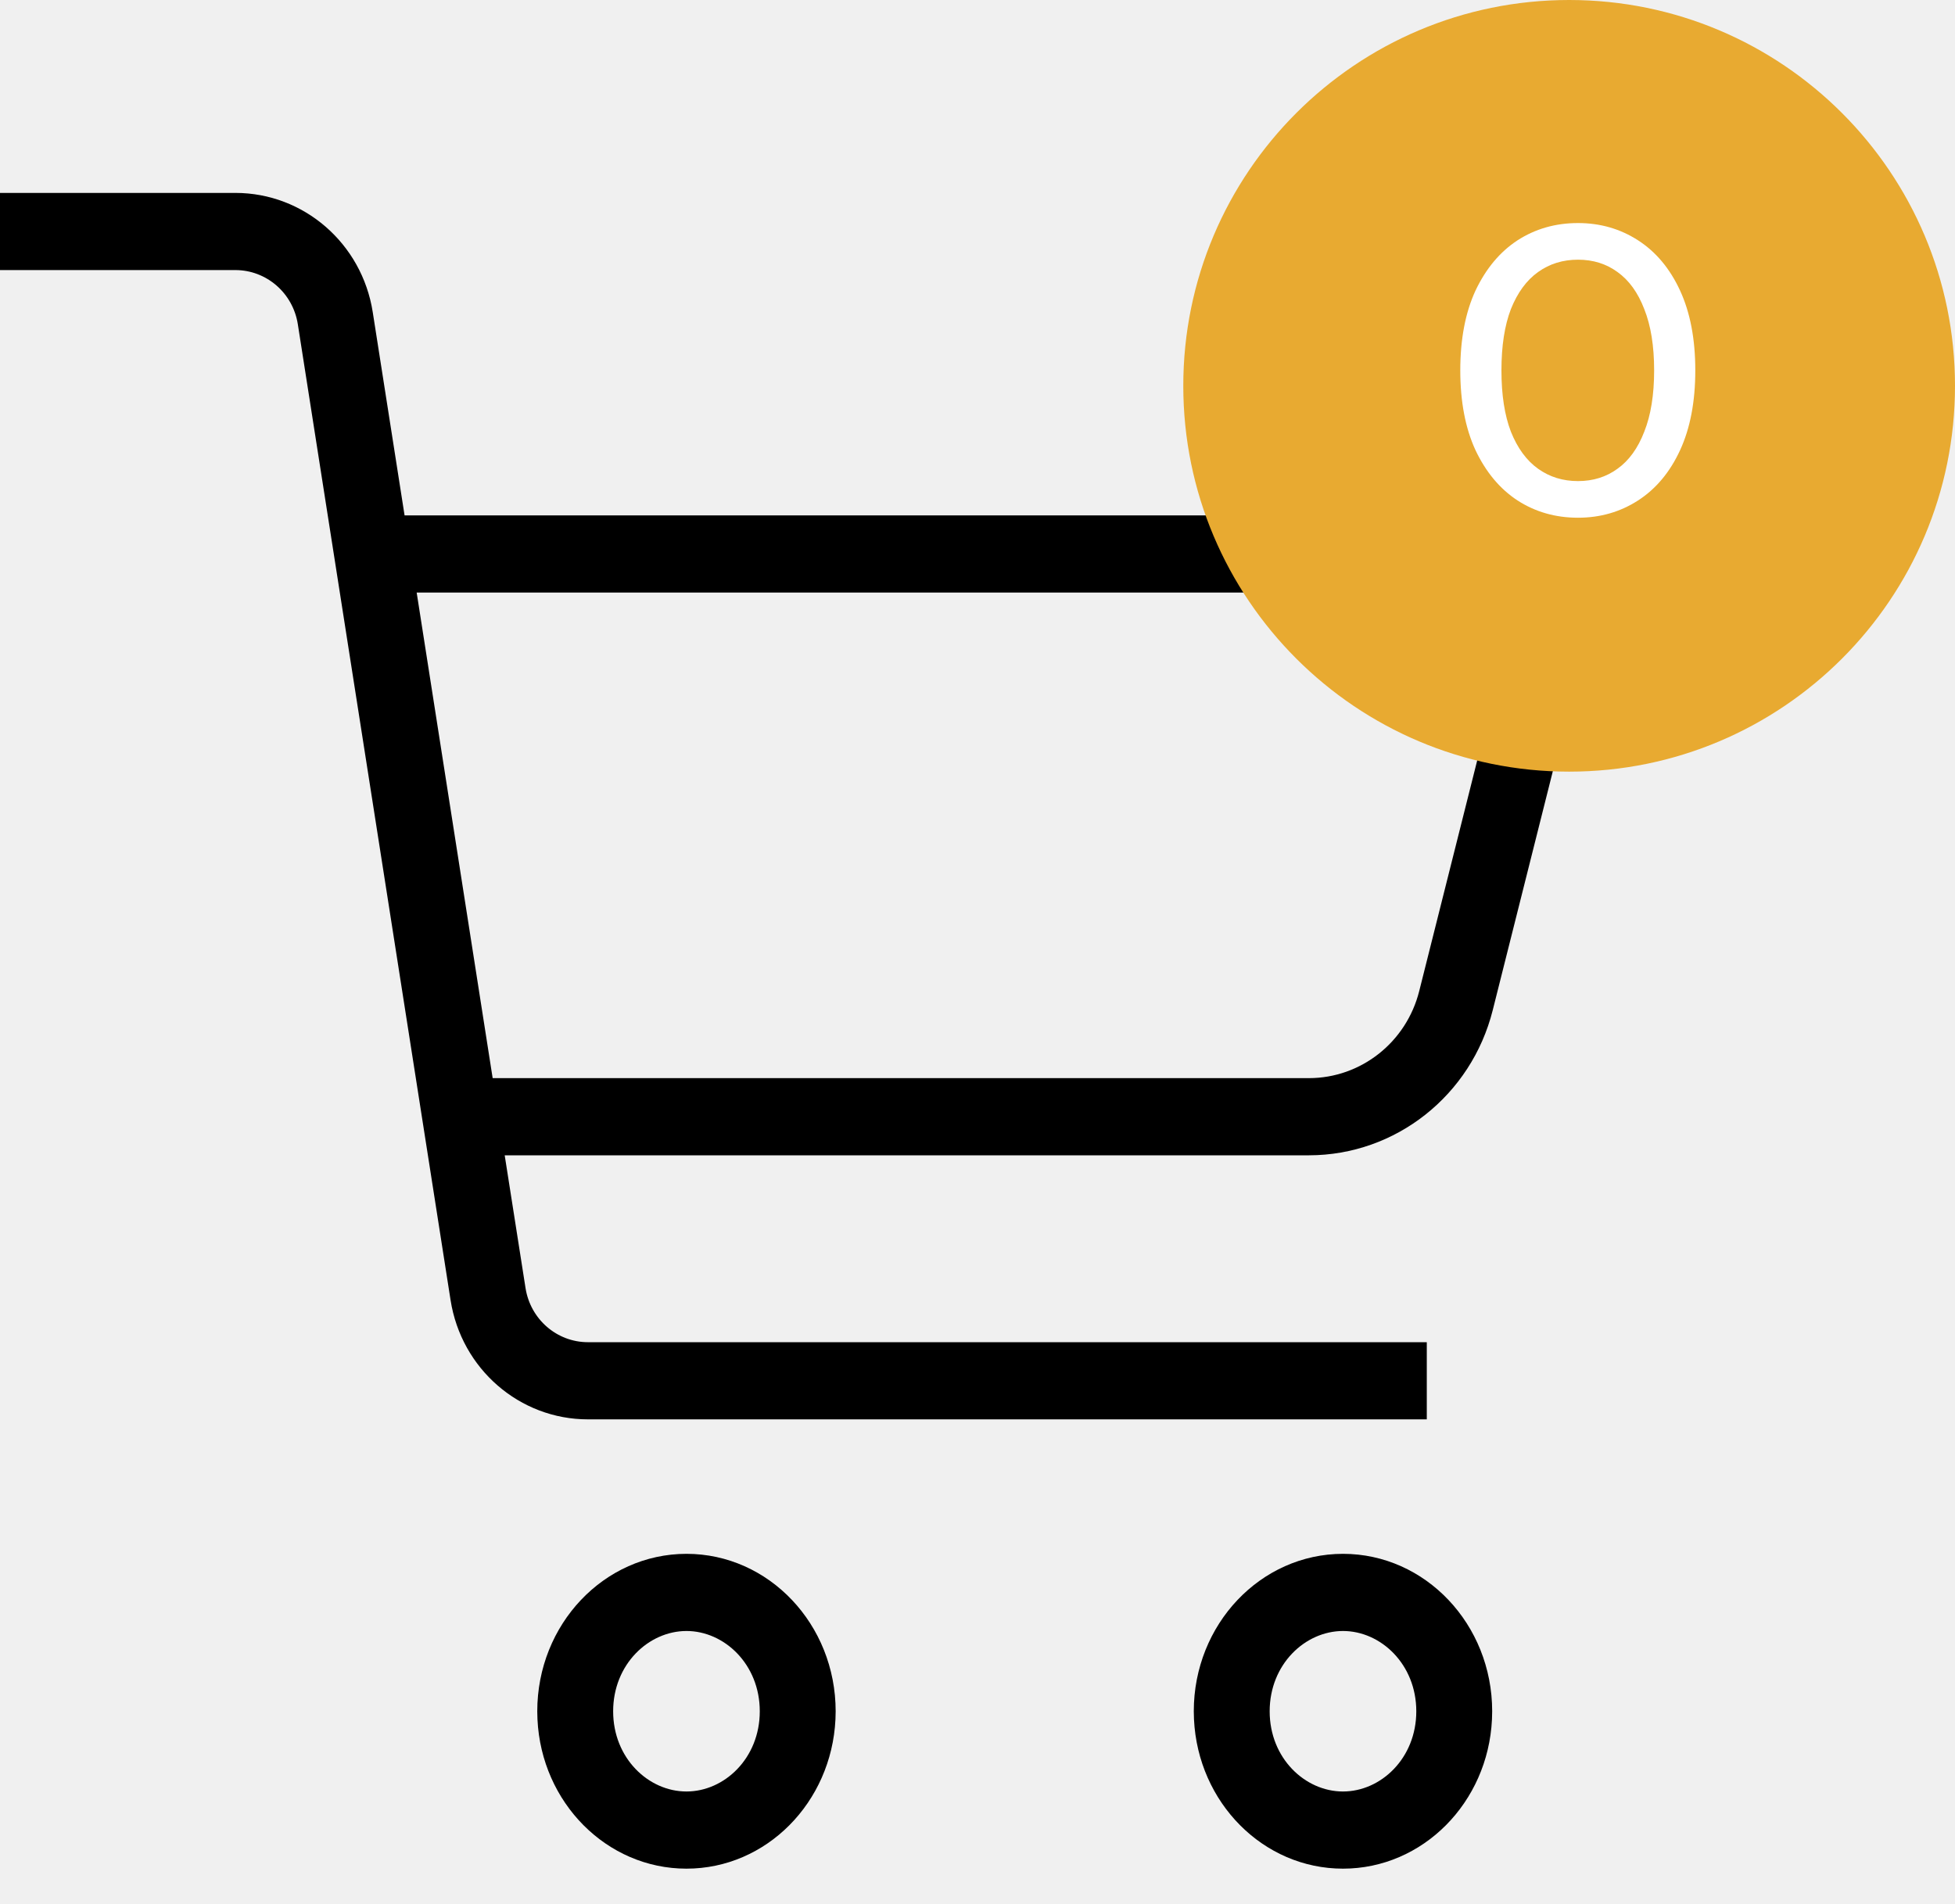
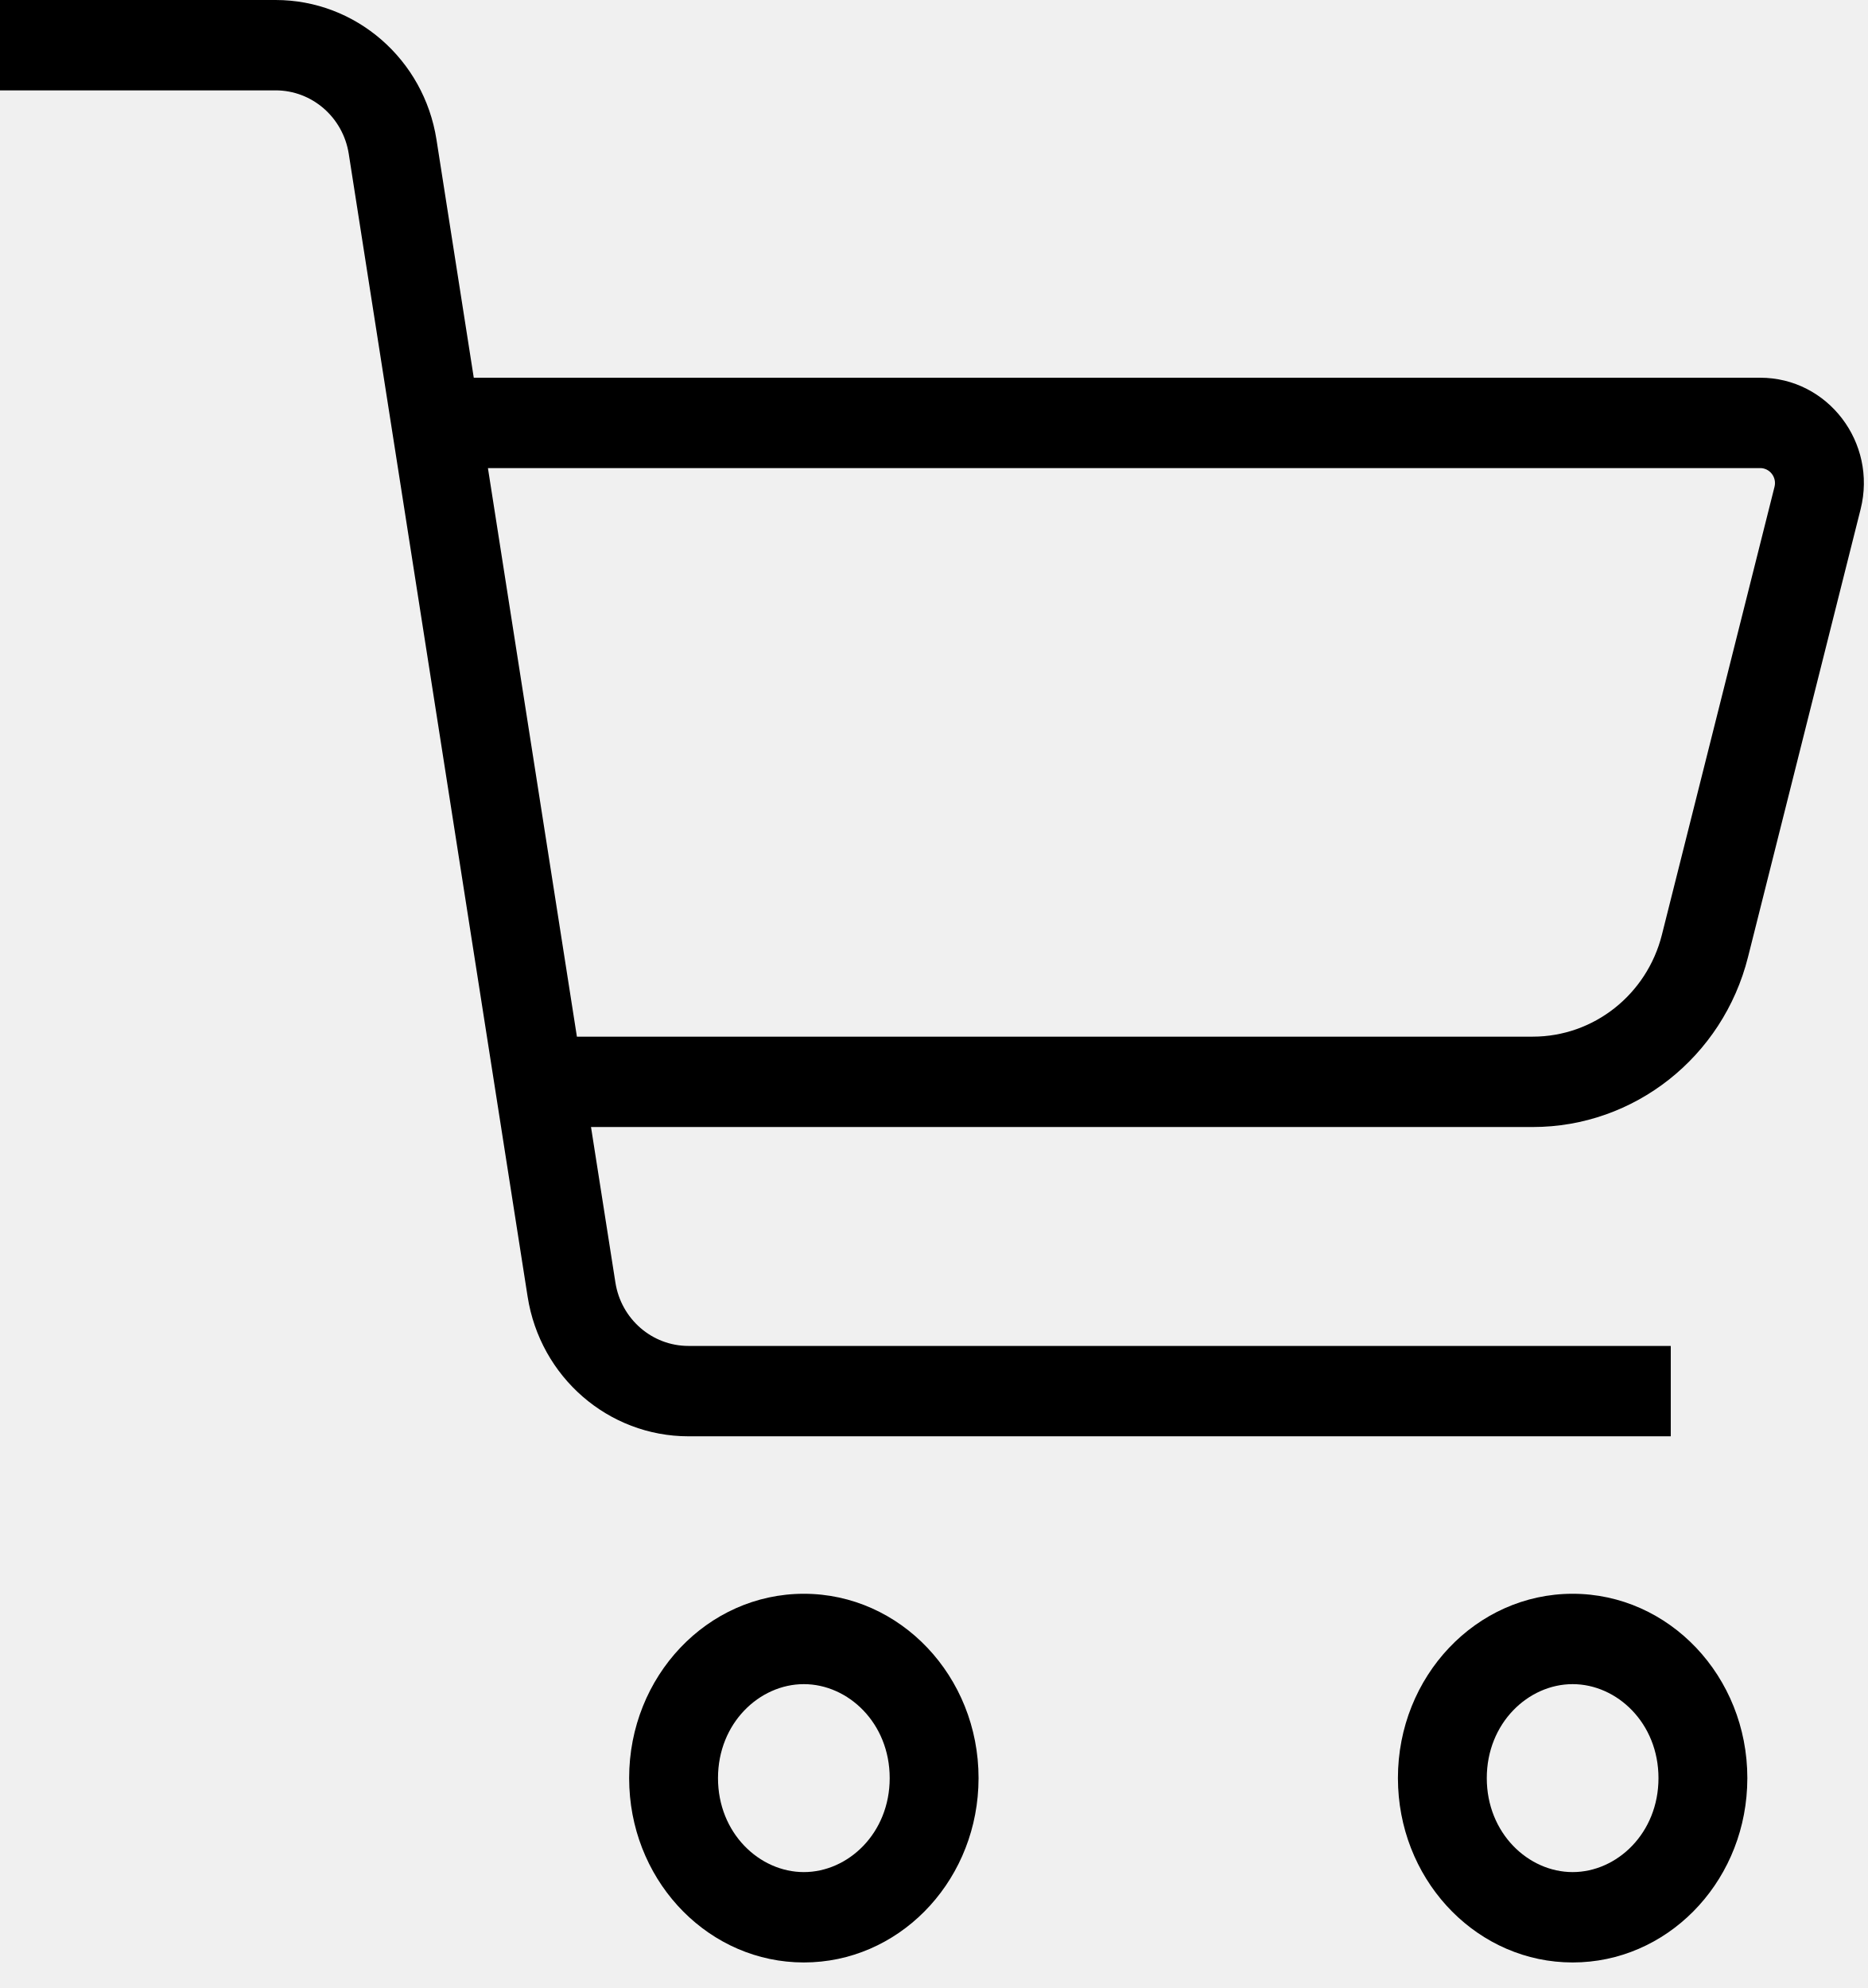
- <svg xmlns="http://www.w3.org/2000/svg" width="38" height="37" viewBox="0 0 38 37" fill="none">
-   <path d="M4.575 3.75C5.904 3.75 7.036 4.732 7.245 6.067L7.864 10.019H29.217C30.34 10.019 31.162 11.096 30.884 12.203L29.015 19.636C28.598 21.296 27.127 22.457 25.443 22.458H9.81L10.215 25.039C10.31 25.645 10.824 26.091 11.428 26.091H27.733V27.591H11.428C10.099 27.591 8.967 26.609 8.758 25.274L5.789 6.303C5.694 5.696 5.179 5.25 4.575 5.25H0V3.75H4.575ZM9.576 20.958H25.443C26.453 20.957 27.336 20.261 27.586 19.265L29.455 11.831C29.495 11.672 29.377 11.519 29.217 11.519H8.099L9.576 20.958Z" fill="black" />
-   <path d="M14.768 33.266C14.768 32.352 14.079 31.705 13.343 31.705C12.607 31.706 11.918 32.352 11.918 33.266C11.918 34.18 12.607 34.825 13.343 34.825V36.325C11.791 36.325 10.524 35.04 10.447 33.423L10.443 33.266C10.443 31.576 11.741 30.206 13.343 30.205C14.945 30.205 16.243 31.576 16.243 33.266L16.239 33.423C16.161 35.04 14.895 36.325 13.343 36.325V34.825C14.079 34.825 14.768 34.18 14.768 33.266Z" fill="black" />
-   <path d="M27.529 33.266C27.529 32.352 26.84 31.705 26.104 31.705C25.368 31.706 24.679 32.352 24.679 33.266C24.679 34.18 25.368 34.825 26.104 34.825V36.325C24.553 36.325 23.286 35.04 23.208 33.423L23.204 33.266C23.204 31.576 24.503 30.206 26.104 30.205C27.706 30.205 29.004 31.576 29.004 33.266L29 33.423C28.923 35.04 27.656 36.325 26.104 36.325V34.825C26.84 34.825 27.529 34.18 27.529 33.266Z" fill="black" />
-   <path d="M38 7.5C38 11.642 34.642 15 30.5 15C26.358 15 23 11.642 23 7.5C23 3.358 26.358 0 30.5 0C34.642 0 38 3.358 38 7.5Z" fill="#E8AA31" />
-   <path d="M30.672 10.064C30.235 10.064 29.843 9.952 29.496 9.728C29.154 9.504 28.883 9.179 28.68 8.752C28.483 8.325 28.384 7.808 28.384 7.2C28.384 6.592 28.483 6.075 28.68 5.648C28.883 5.221 29.154 4.896 29.496 4.672C29.843 4.448 30.235 4.336 30.672 4.336C31.104 4.336 31.493 4.448 31.84 4.672C32.187 4.896 32.459 5.221 32.656 5.648C32.853 6.075 32.952 6.592 32.952 7.2C32.952 7.808 32.853 8.325 32.656 8.752C32.459 9.179 32.187 9.504 31.84 9.728C31.493 9.952 31.104 10.064 30.672 10.064ZM30.672 9.352C30.965 9.352 31.221 9.272 31.44 9.112C31.664 8.952 31.837 8.712 31.96 8.392C32.088 8.072 32.152 7.675 32.152 7.2C32.152 6.725 32.088 6.328 31.96 6.008C31.837 5.688 31.664 5.448 31.44 5.288C31.221 5.128 30.965 5.048 30.672 5.048C30.378 5.048 30.12 5.128 29.896 5.288C29.672 5.448 29.496 5.688 29.368 6.008C29.245 6.328 29.184 6.725 29.184 7.2C29.184 7.675 29.245 8.072 29.368 8.392C29.496 8.712 29.672 8.952 29.896 9.112C30.12 9.272 30.378 9.352 30.672 9.352Z" fill="white" />
+ <svg xmlns="http://www.w3.org/2000/svg" width="31" height="33" viewBox="0 0 31 33" fill="none">
+   <path d="M4.575 0C5.904 9.79554e-05 7.036 0.983 7.245 2.317L7.864 6.27H29.217C30.34 6.27 31.162 7.346 30.884 8.453L29.015 15.887C28.598 17.546 27.127 18.708 25.443 18.708H9.81L10.215 21.289C10.31 21.896 10.824 22.342 11.428 22.342H27.733V23.842H11.428C10.099 23.842 8.967 22.86 8.758 21.524L5.789 2.554C5.694 1.947 5.179 1.5 4.575 1.5H0V0H4.575ZM9.576 17.208H25.443C26.453 17.208 27.336 16.511 27.586 15.516L29.455 8.081C29.495 7.923 29.377 7.77 29.217 7.77H8.099L9.576 17.208Z" fill="black" />
+   <path d="M14.768 29.516C14.768 28.602 14.079 27.956 13.343 27.956C12.607 27.956 11.918 28.602 11.918 29.516C11.918 30.43 12.607 31.076 13.343 31.076V32.576C11.791 32.576 10.524 31.29 10.447 29.674L10.443 29.516C10.443 27.826 11.741 26.456 13.343 26.456C14.945 26.456 16.243 27.826 16.243 29.516L16.239 29.674C16.161 31.29 14.895 32.576 13.343 32.576V31.076C14.079 31.076 14.768 30.43 14.768 29.516Z" fill="black" />
+   <path d="M27.529 29.516C27.529 28.602 26.84 27.956 26.104 27.956C25.368 27.956 24.679 28.602 24.679 29.516C24.679 30.43 25.368 31.076 26.104 31.076V32.576C24.553 32.576 23.286 31.29 23.208 29.674L23.204 29.516C23.204 27.826 24.503 26.456 26.104 26.456C27.706 26.456 29.004 27.826 29.004 29.516L29 29.674C28.923 31.29 27.656 32.576 26.104 32.576V31.076C26.84 31.076 27.529 30.43 27.529 29.516Z" fill="black" />
</svg>
